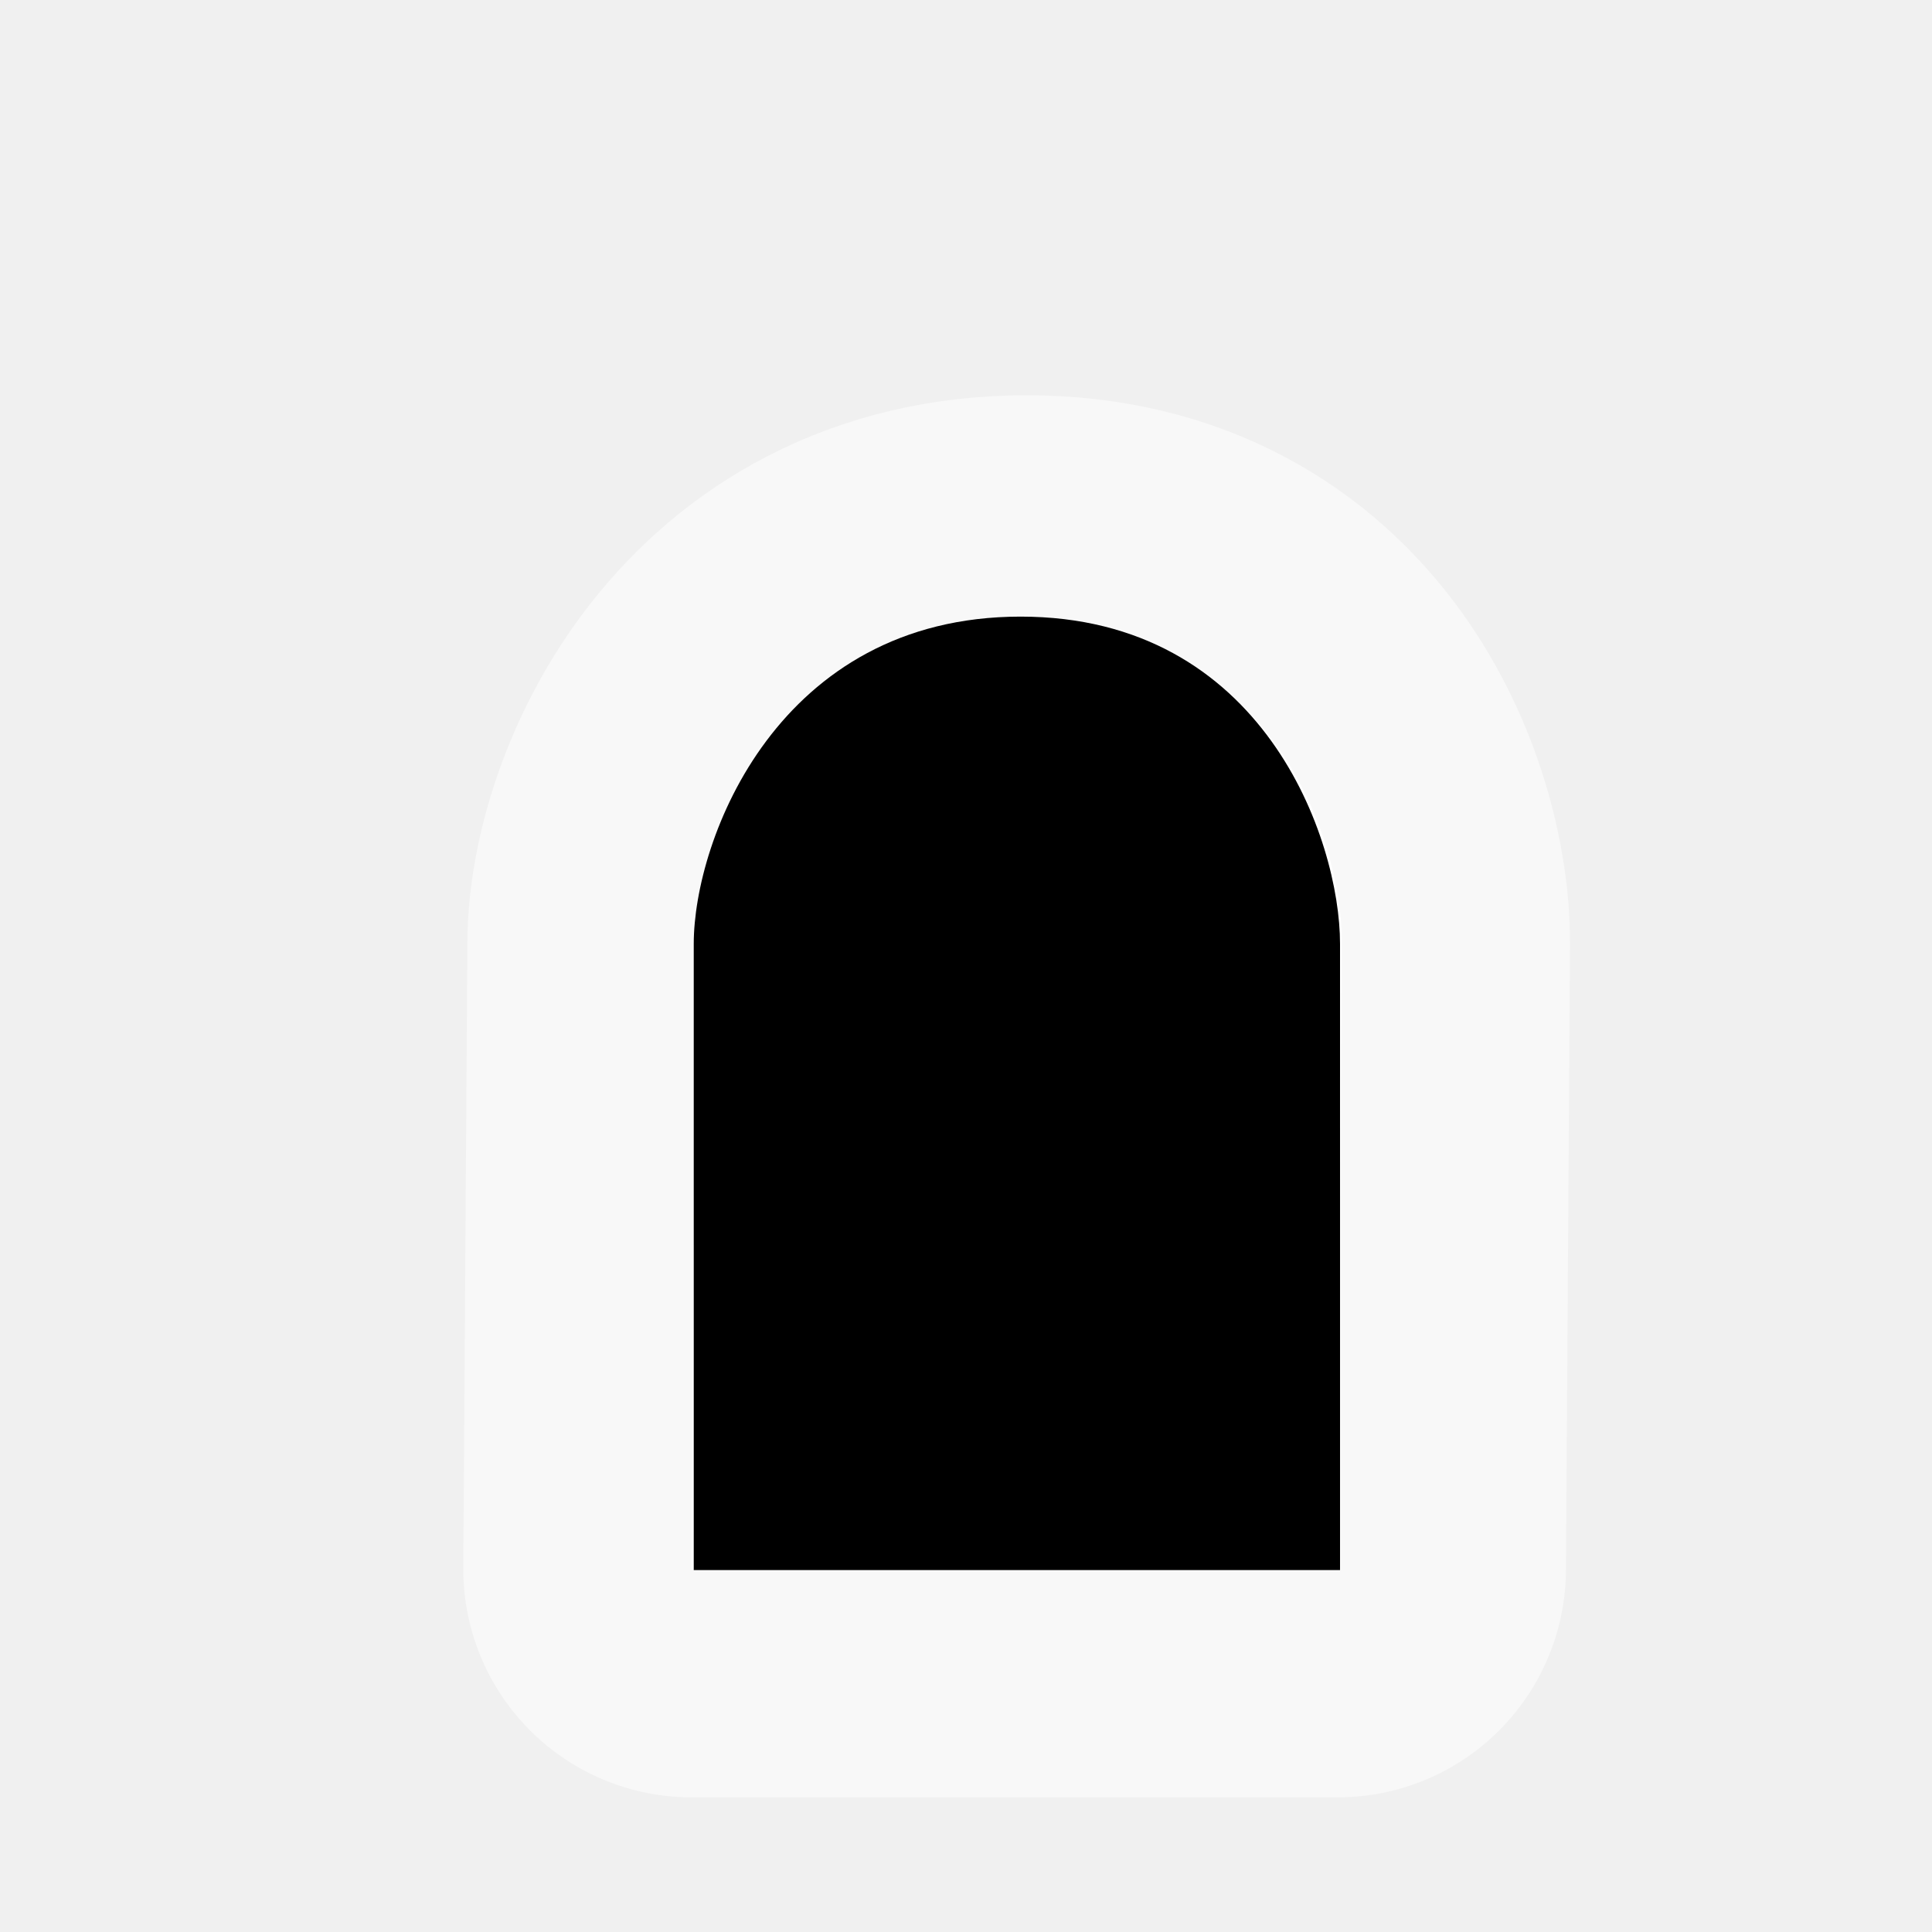
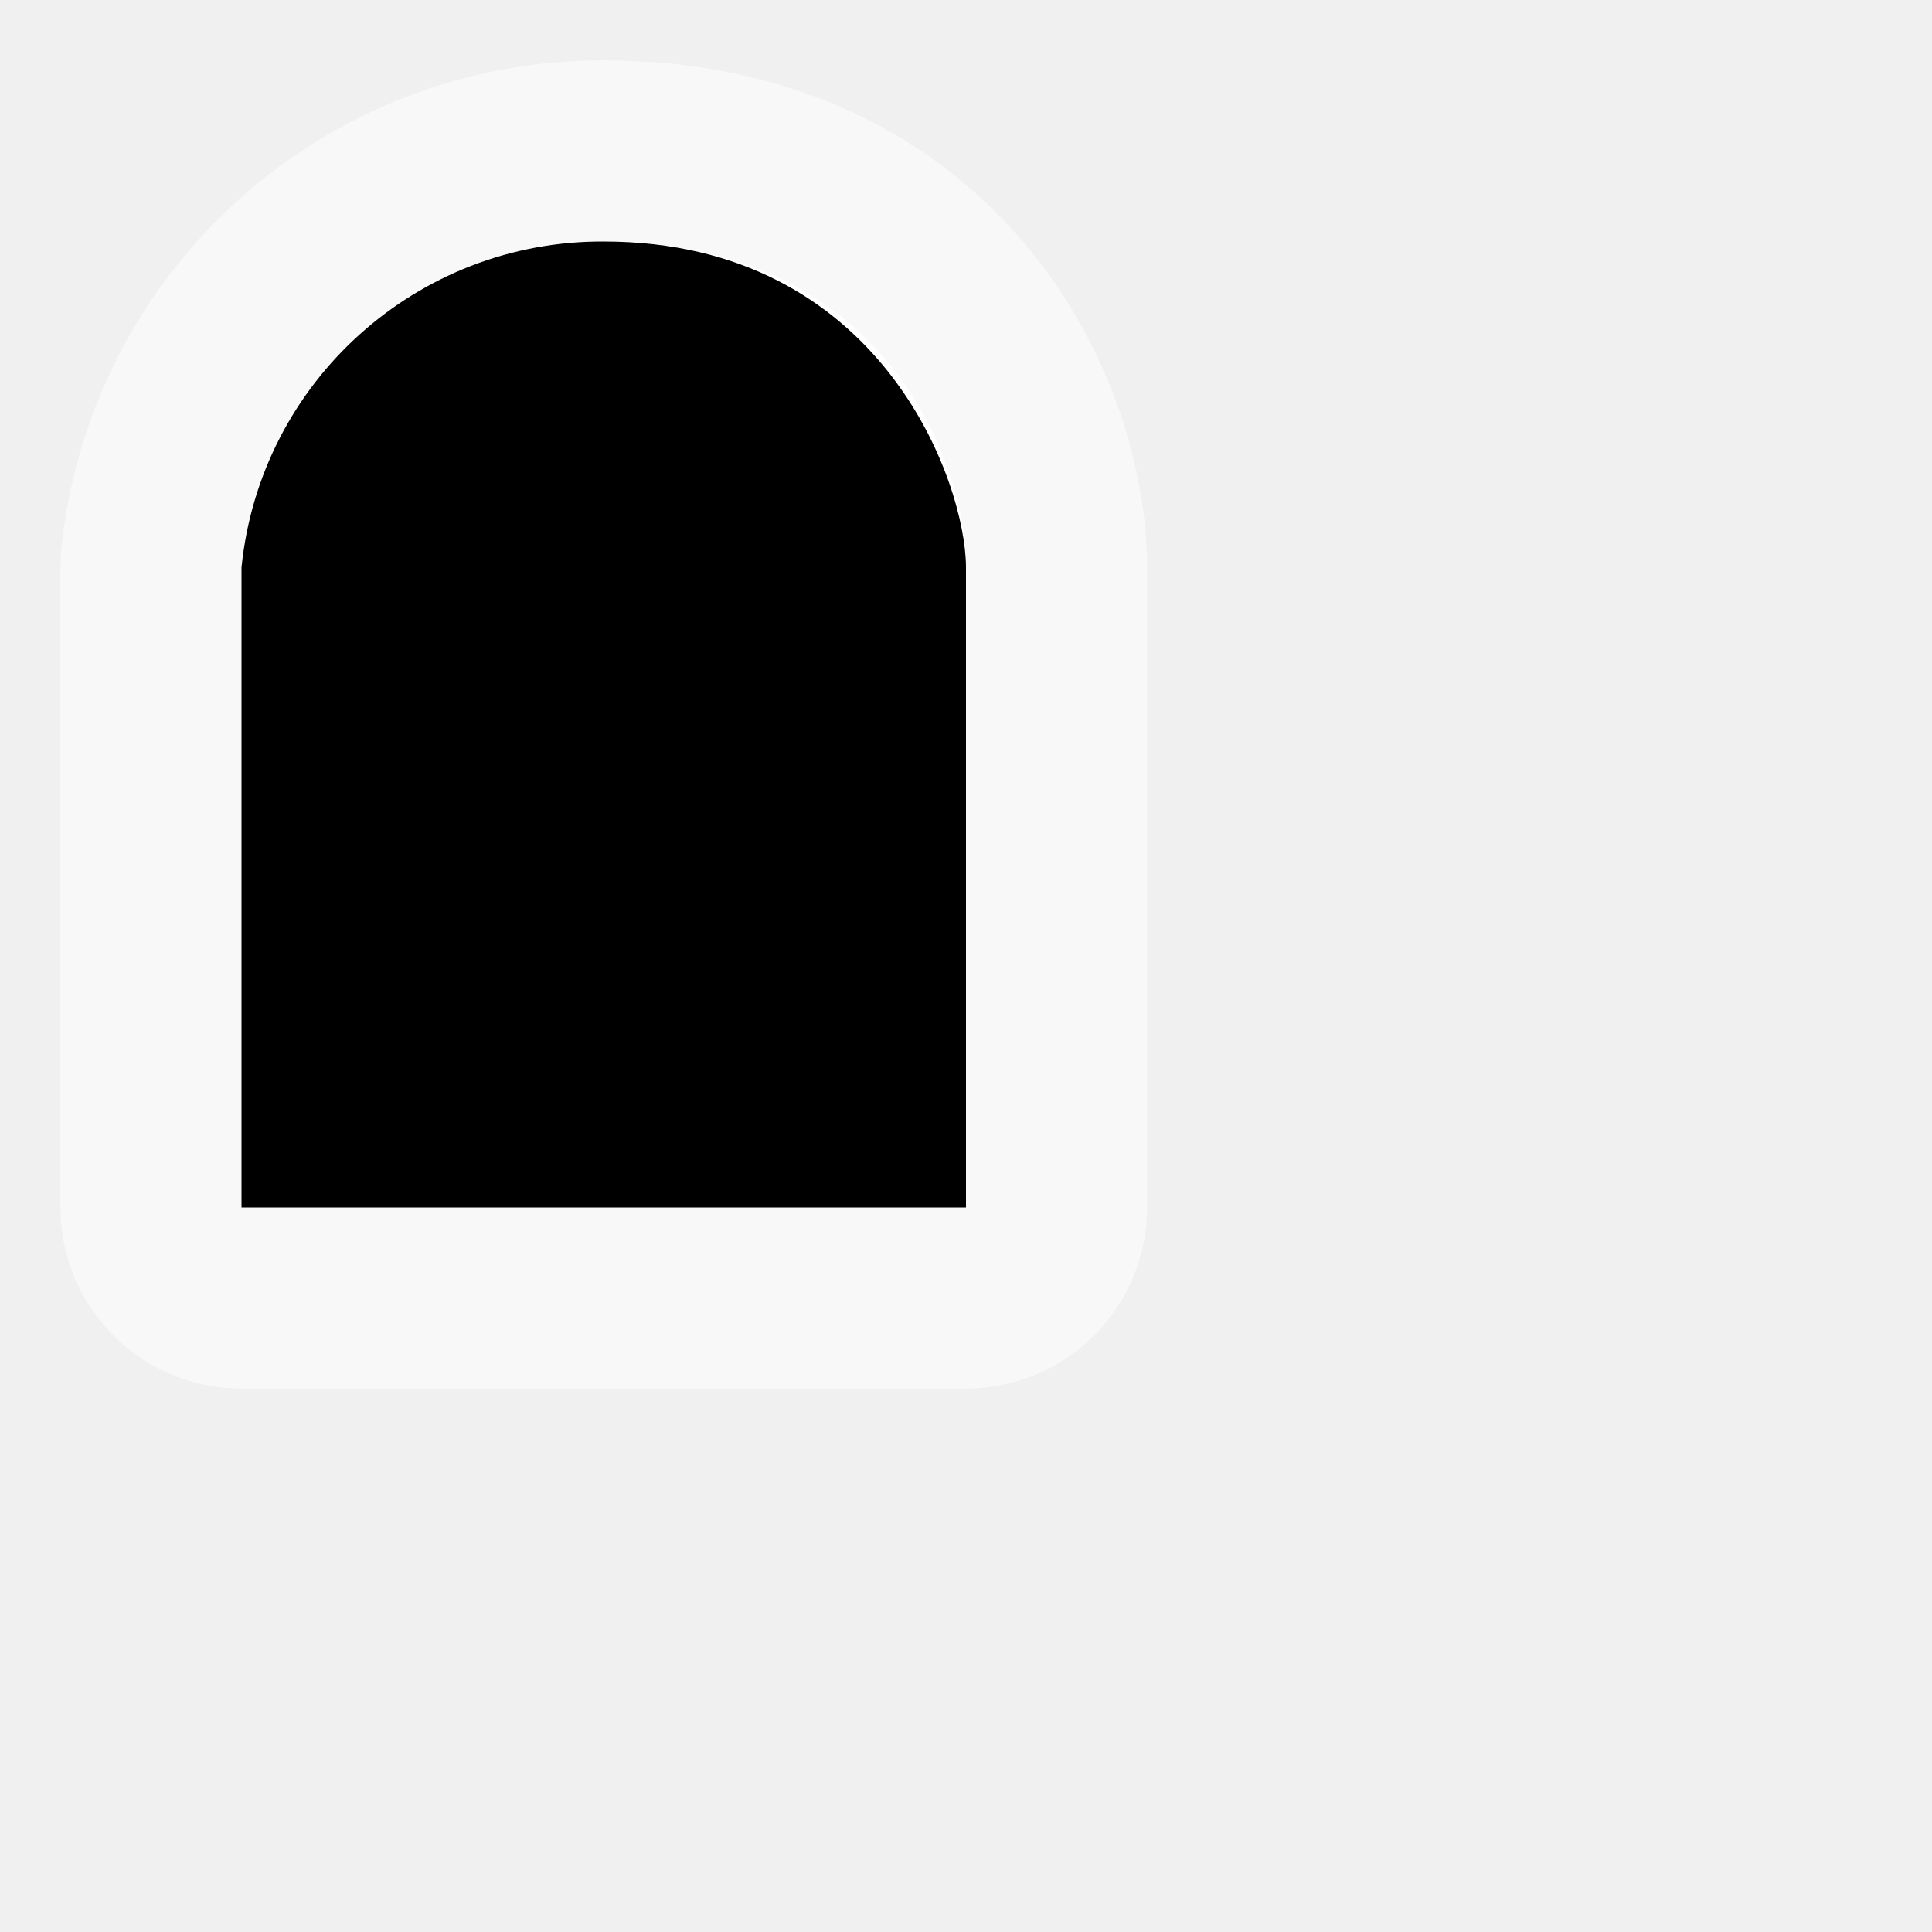
- <svg xmlns="http://www.w3.org/2000/svg" width="16" height="16" viewBox="0 0 4.233 4.233">
-   <path d="M2.249 1.366c-.531 0-.724.471-.725.7l-.009 1.372h1.416l.009-1.372c.001-.229-.159-.7-.691-.7z" stroke-linecap="round" stroke-linejoin="round" paint-order="stroke" fill="#fff" stroke-opacity=".5" stroke="#fff" />
-   <path d="M2.236 1.351c-.531 0-.716.488-.716.717V3.44h1.416V2.068c0-.229-.168-.717-.7-.717z" />
-   <rect width="4.233" height="4.233" ry="0" opacity=".559" fill="none" />
+ <svg xmlns="http://www.w3.org/2000/svg" width="16" height="16">
+   <path d="M5 2a3 3 0 00-3 2.7V10h6V4.7C8 3.8 7.3 2 5 2z" stroke-linecap="round" stroke-linejoin="round" paint-order="stroke" fill="#fff" stroke-opacity=".5" stroke="#fff" stroke-width="3" />
+   <path d="M5 2a3 3 0 00-3 2.7V10h6V4.7C8 4 7.3 2 5 2z" />
</svg>
